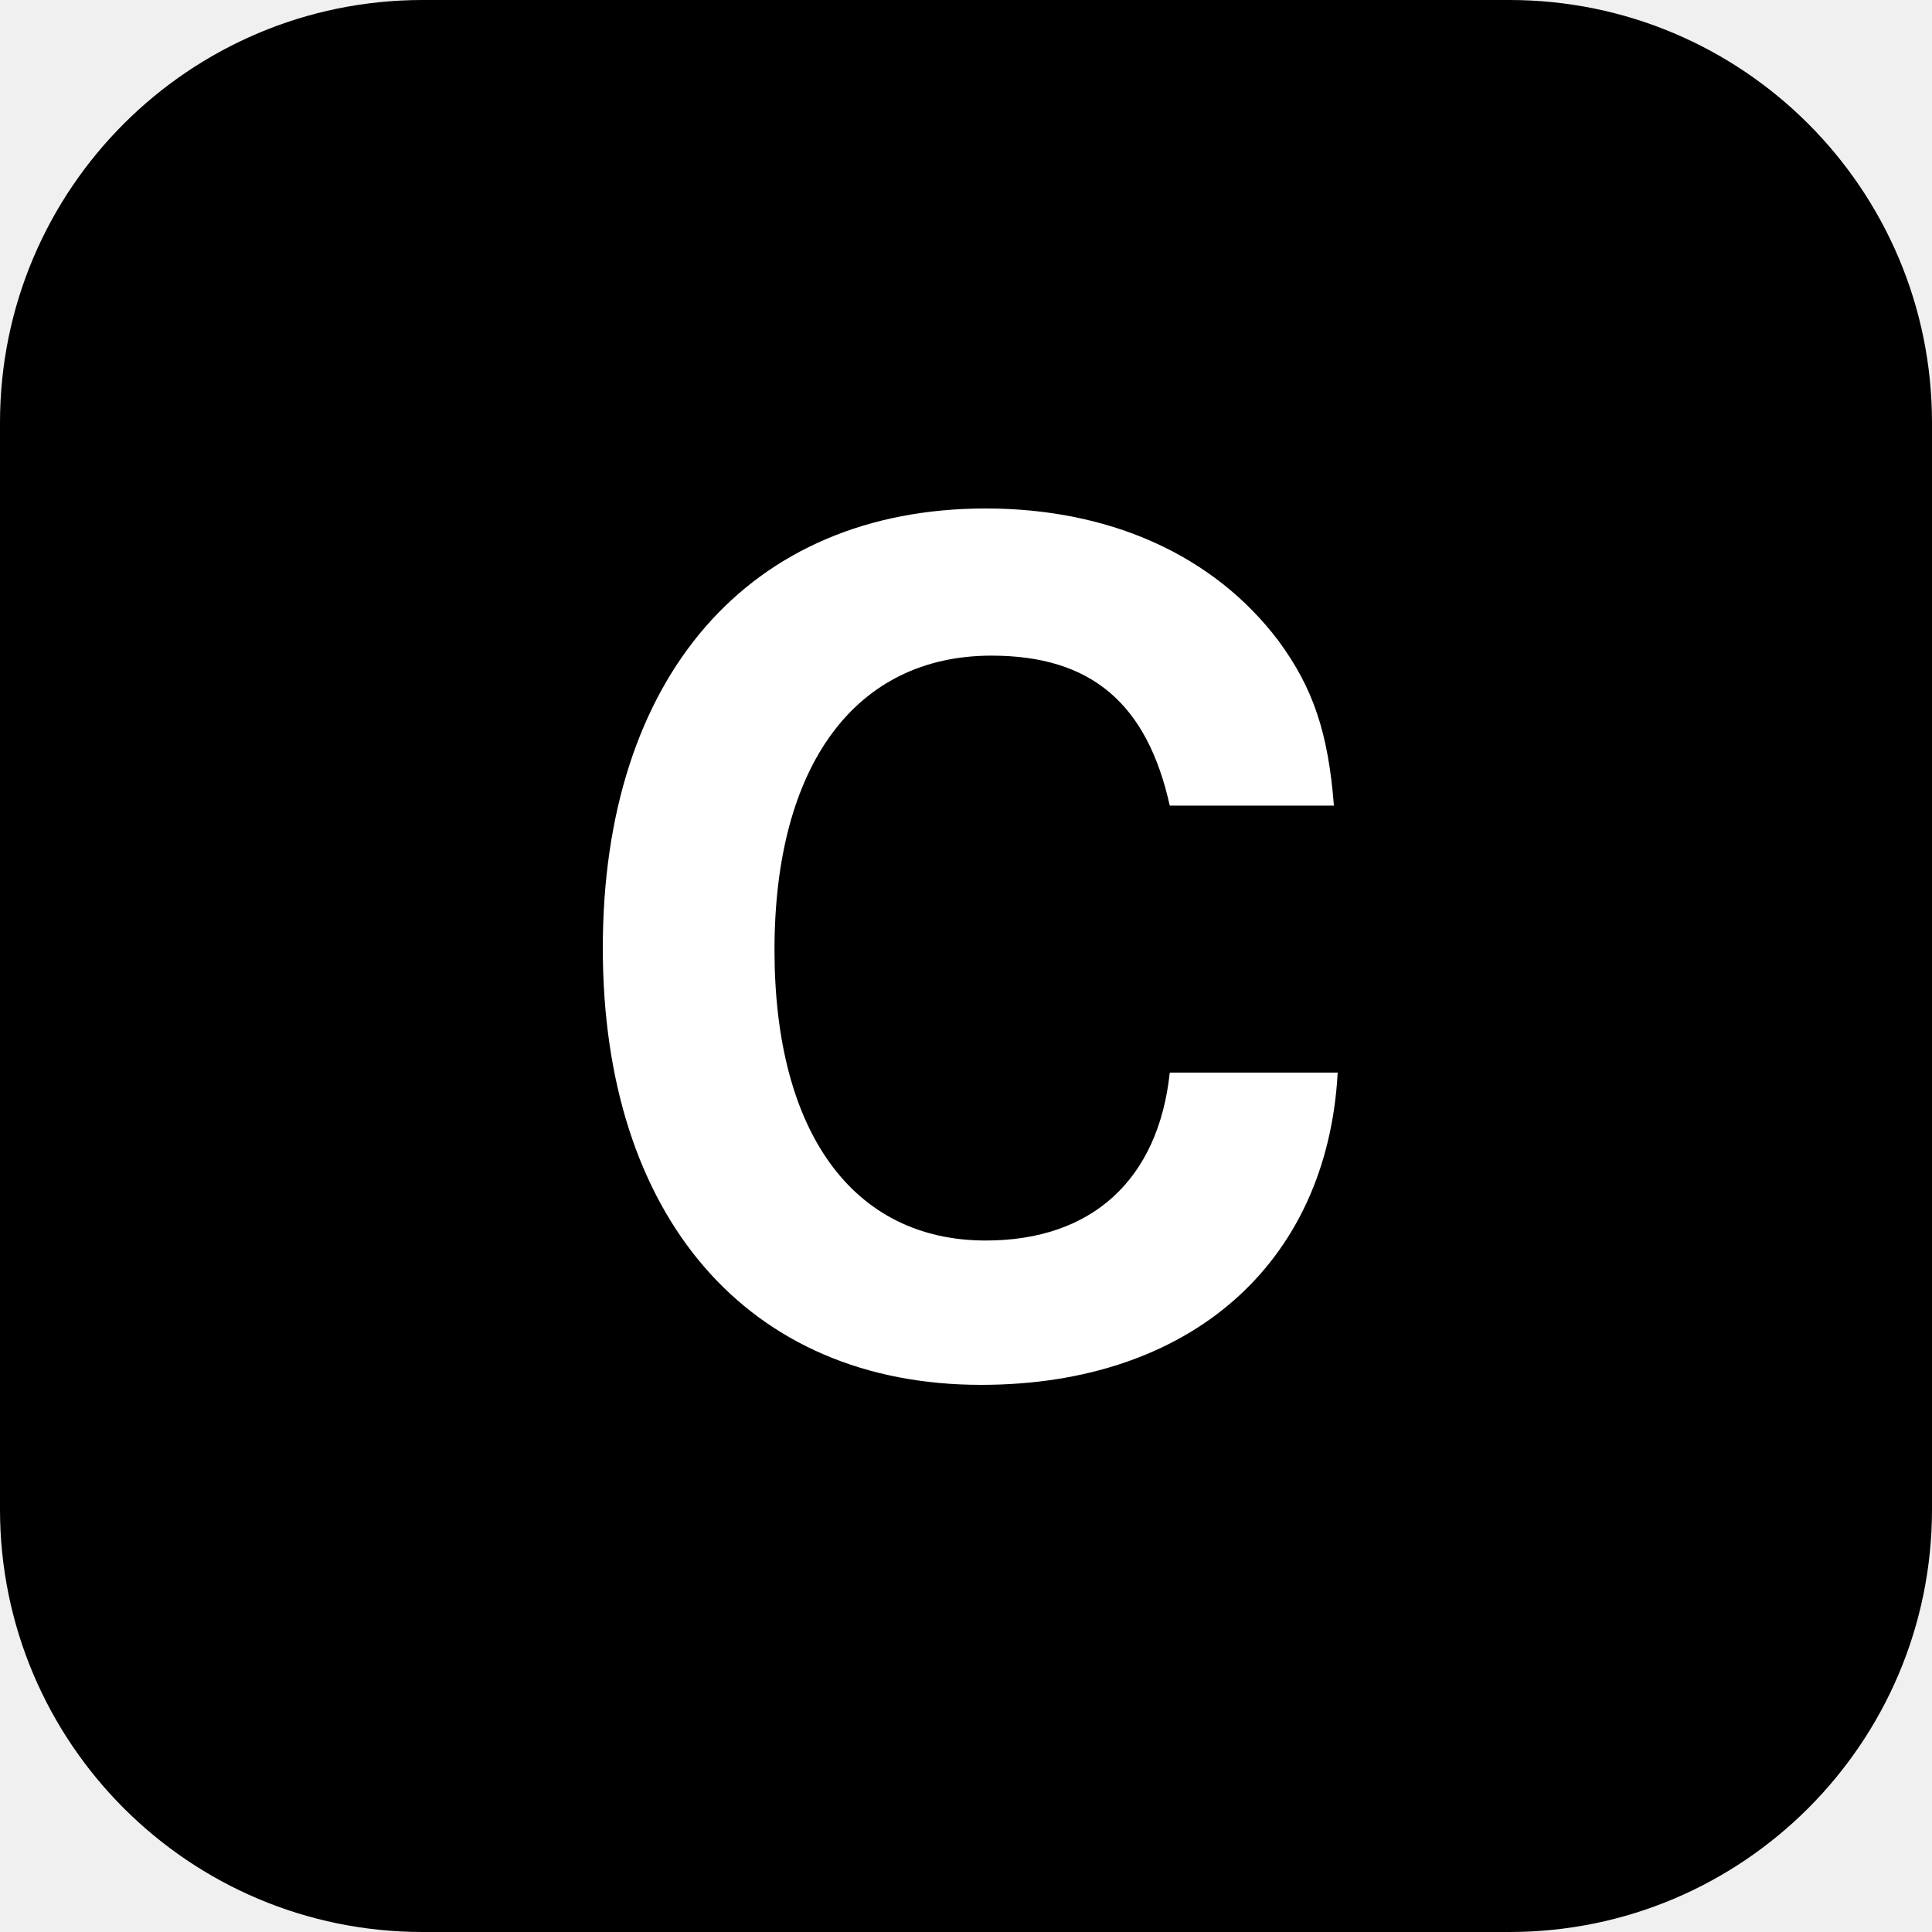
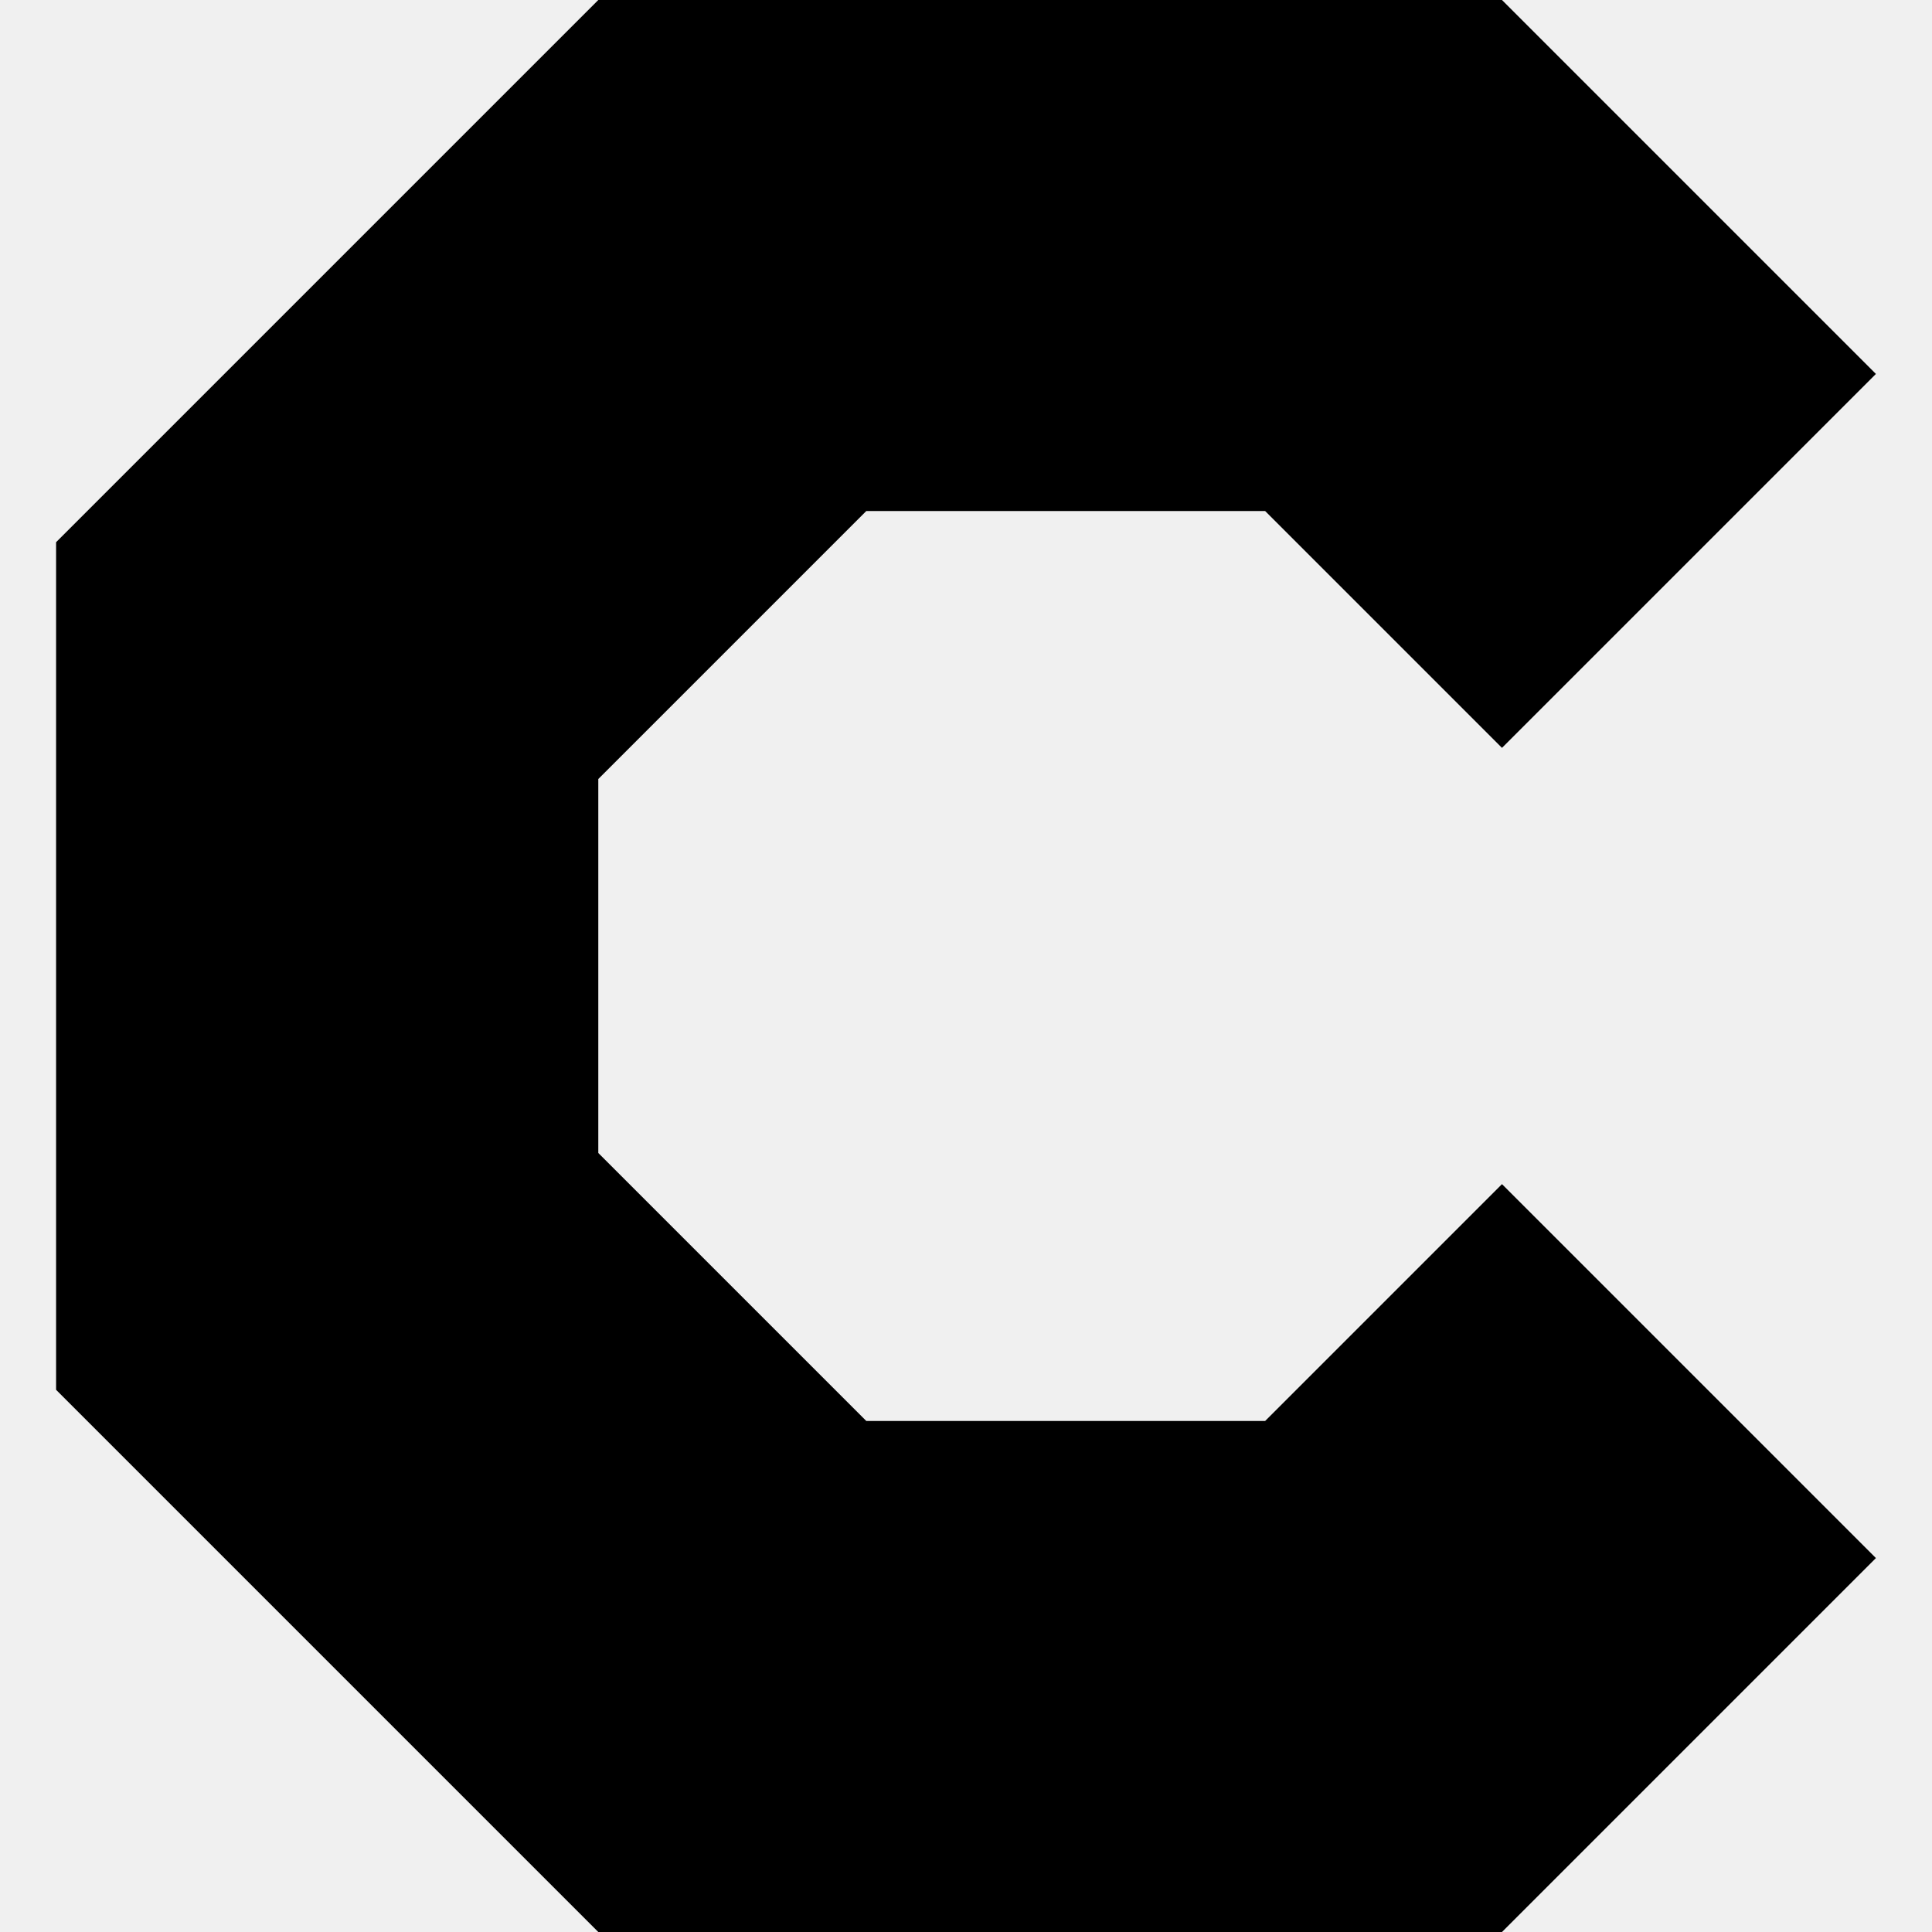
- <svg xmlns="http://www.w3.org/2000/svg" viewBox="0 0 32 32">
-   <rect width="32" height="32" rx="7" fill="#000000" />
-   <text x="16" y="22.5" text-anchor="middle" font-family="DM Sans, Helvetica, Arial, sans-serif" font-weight="700" font-size="19" fill="#ffffff">C</text>
+ <svg xmlns="http://www.w3.org/2000/svg" viewBox="-9 0 310 310">
+   <style>path{fill:#000}@media (prefers-color-scheme:dark){path{fill:#fff}}</style>
+   <path d="M87 0H232L292 60L232 120L194 82H130L87 125V185L130 228H194L232 190L292 250L232 310H87L0 223V87Z" />
</svg>
